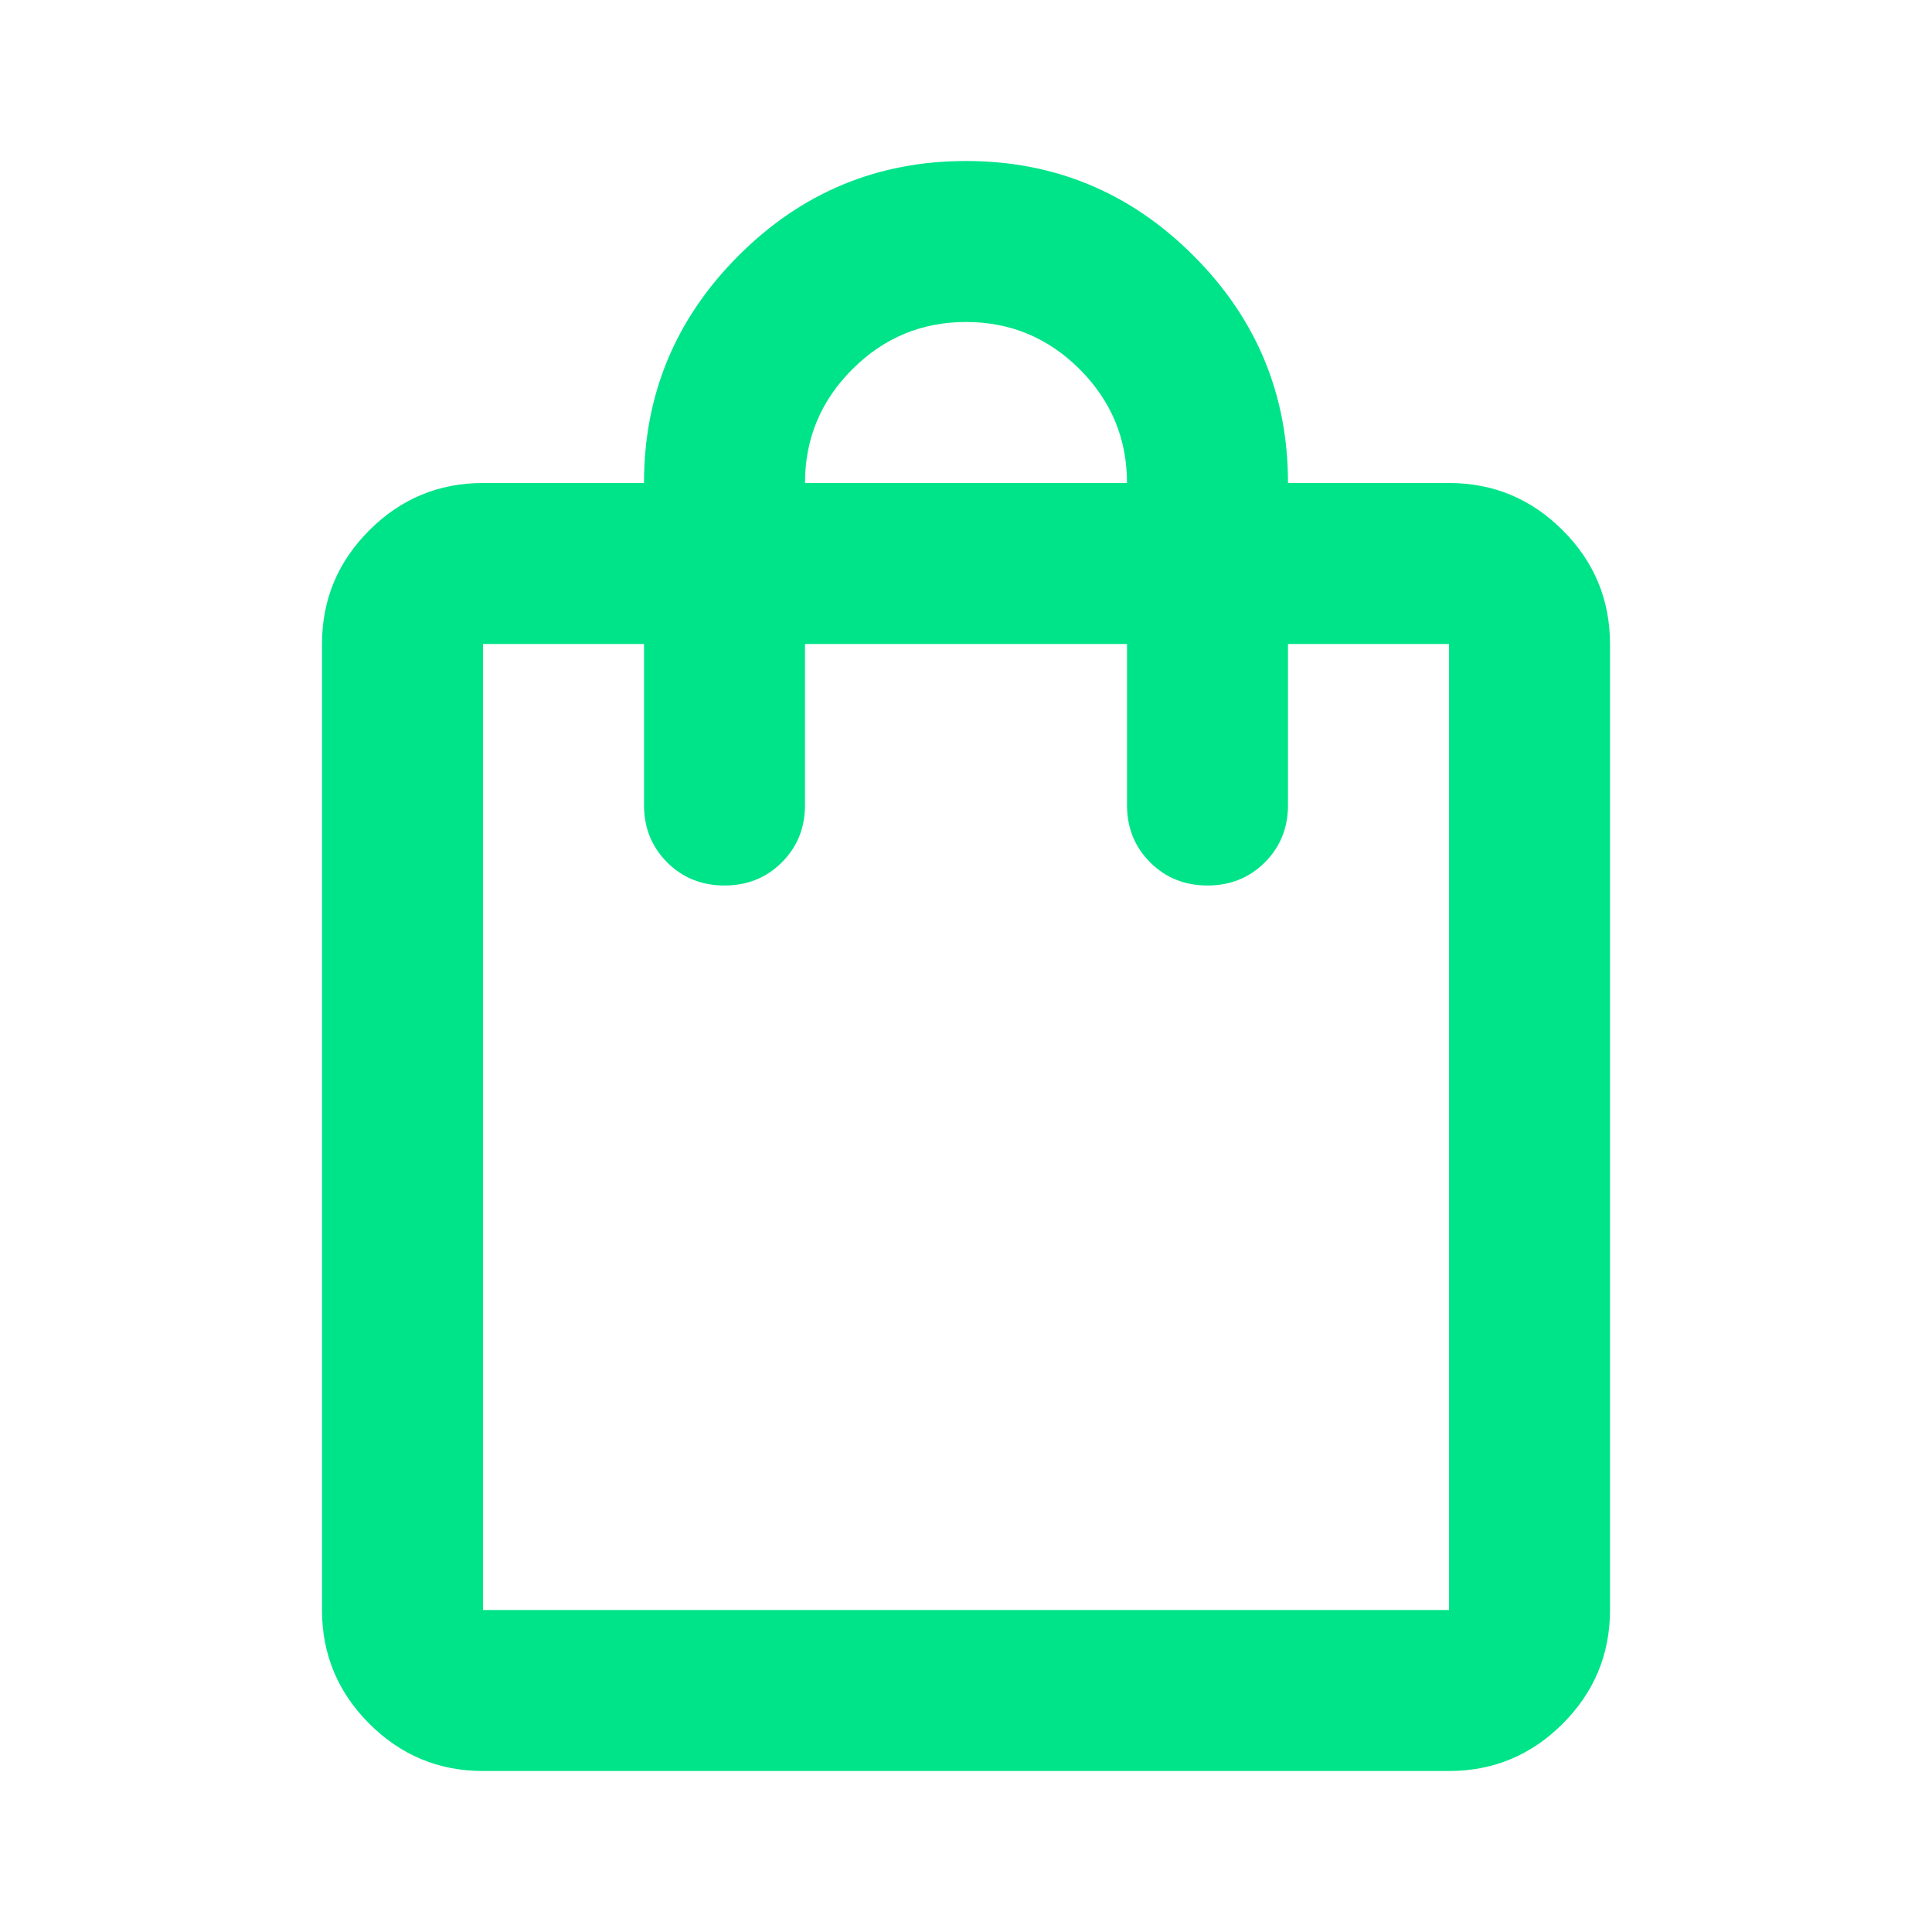
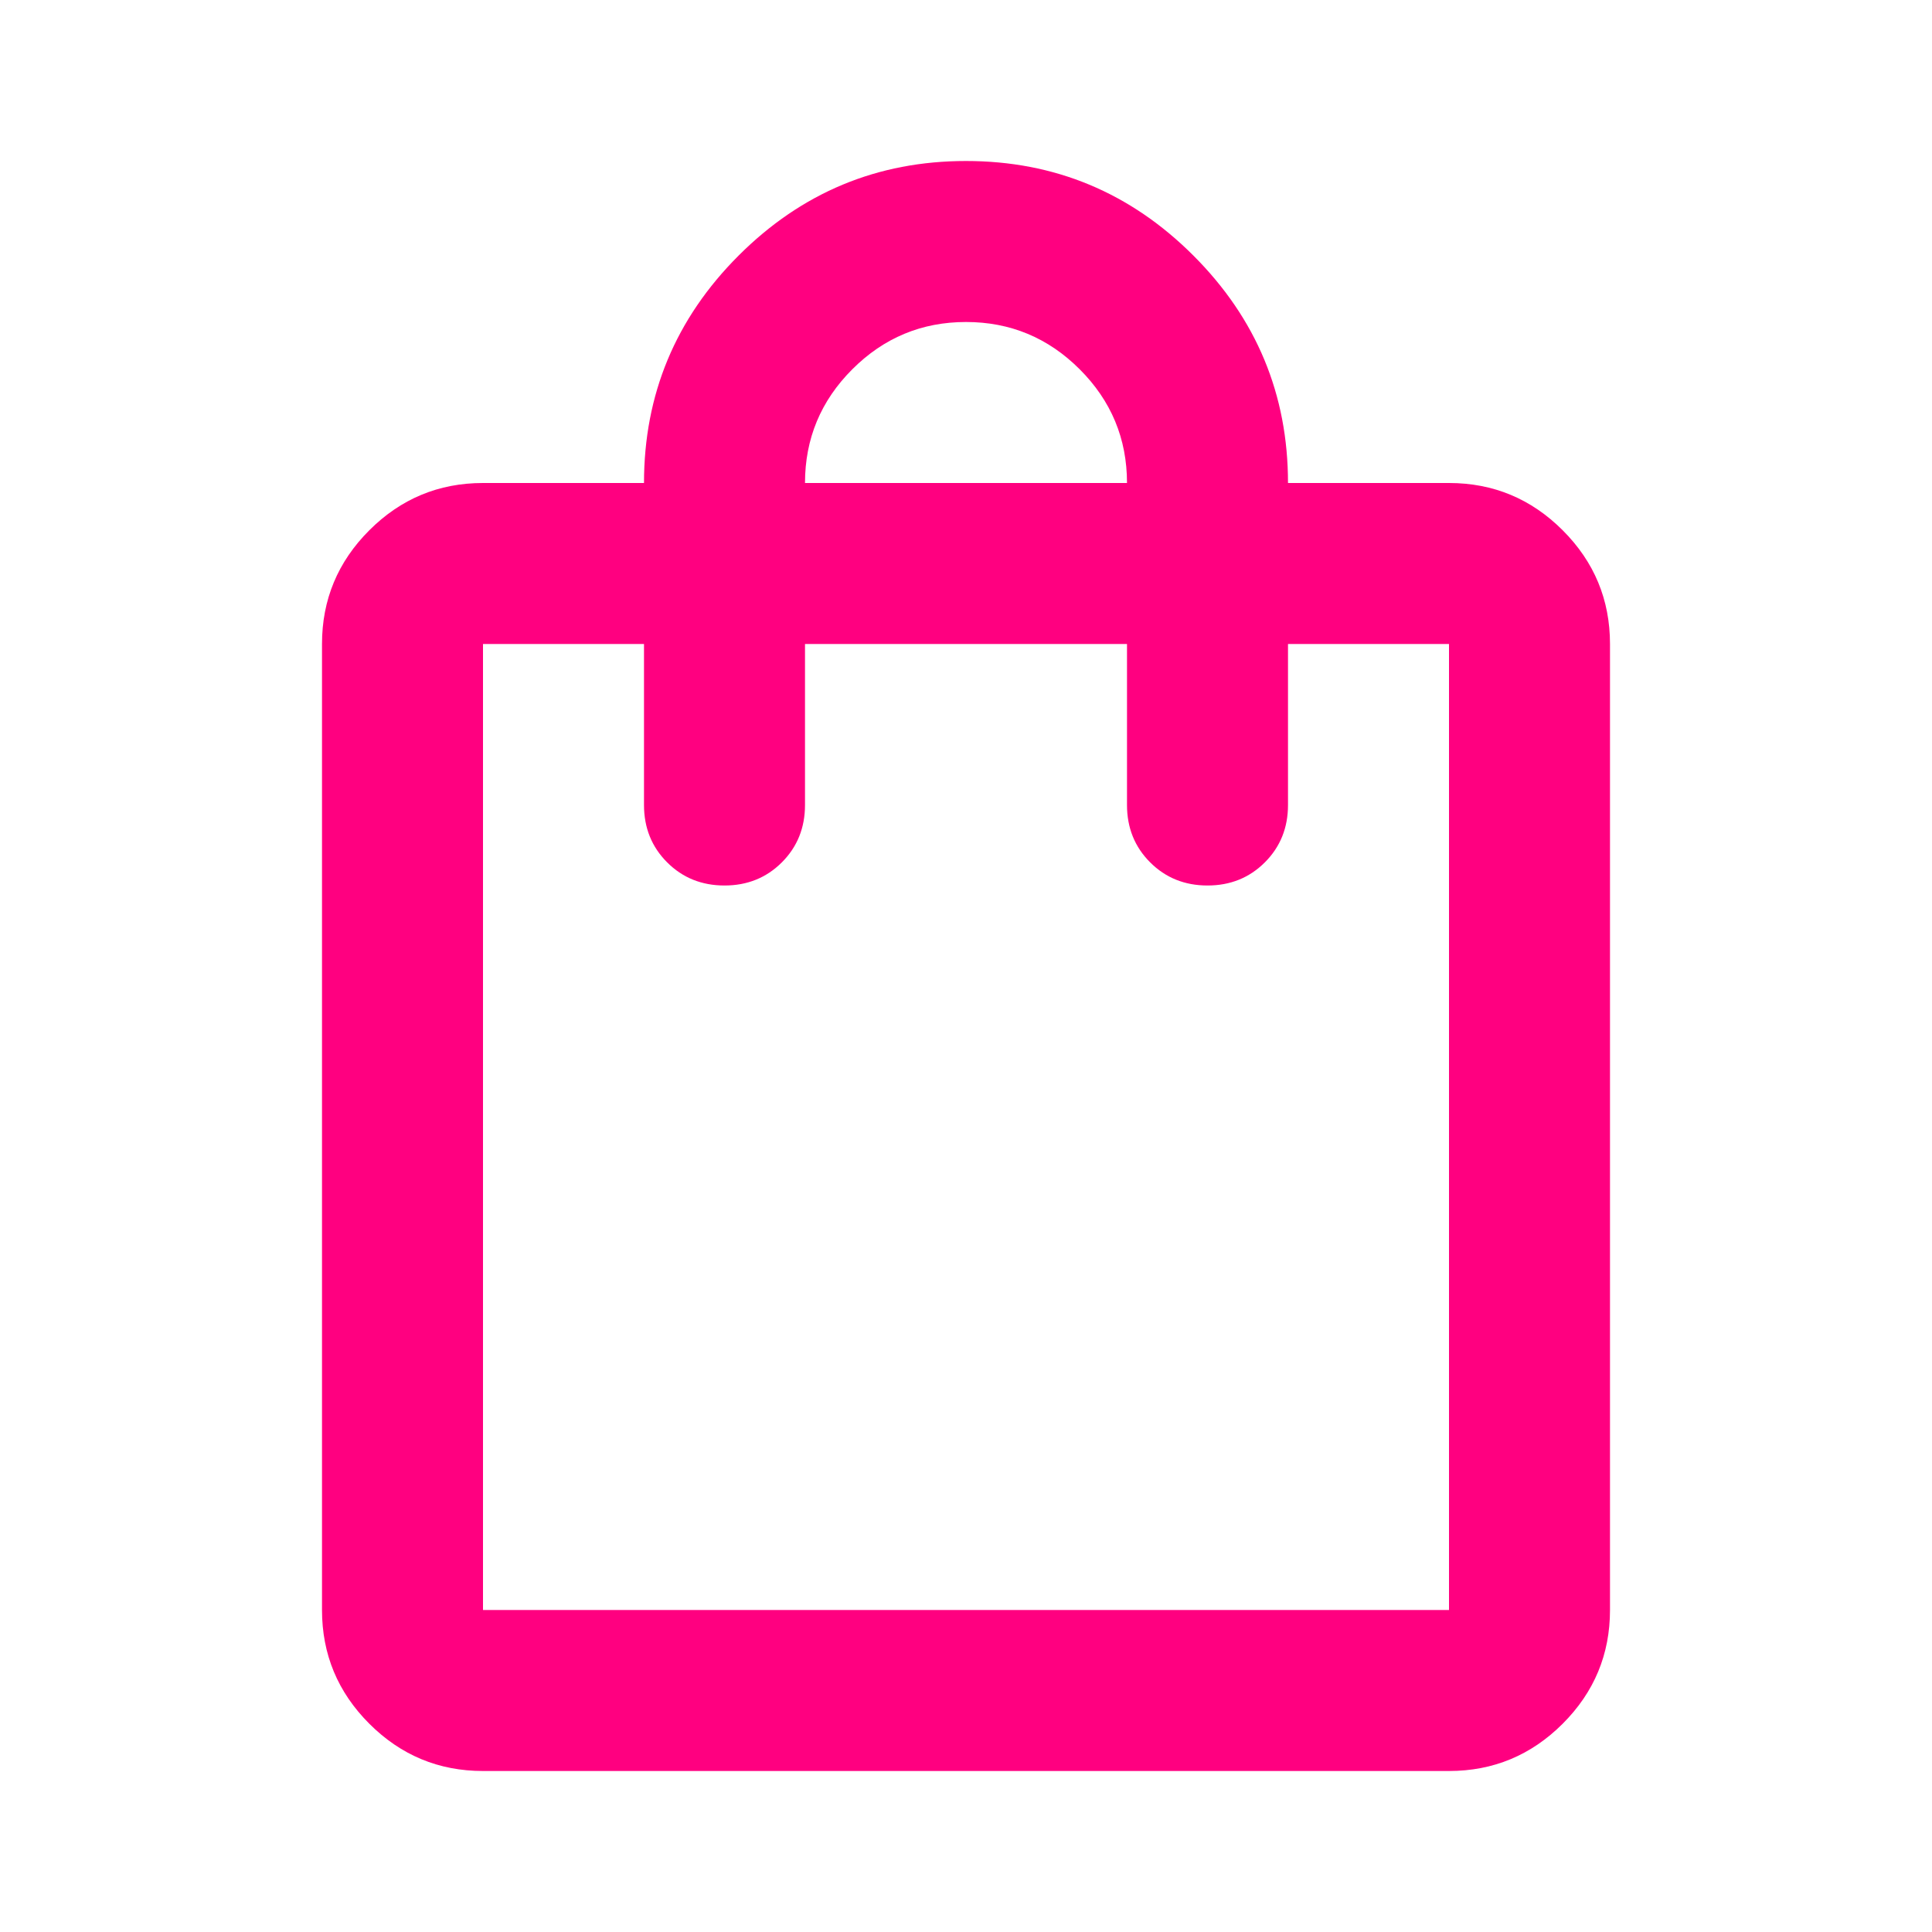
- <svg xmlns="http://www.w3.org/2000/svg" height="24px" viewBox="0 -960 960 960" width="24px" fill="rgb(0, 228, 137)">
+ <svg xmlns="http://www.w3.org/2000/svg" height="24px" viewBox="0 -960 960 960" width="24px" fill="#ff0080">
  <path d="M240-80q-33 0-56.5-23.5T160-160v-480q0-33 23.5-56.5T240-720h80q0-66 47-113t113-47q66 0 113 47t47 113h80q33 0 56.5 23.5T800-640v480q0 33-23.5 56.5T720-80H240Zm0-80h480v-480h-80v80q0 17-11.5 28.5T600-520q-17 0-28.5-11.5T560-560v-80H400v80q0 17-11.5 28.5T360-520q-17 0-28.5-11.5T320-560v-80h-80v480Zm160-560h160q0-33-23.5-56.5T480-800q-33 0-56.5 23.5T400-720ZM240-160v-480 480Z" />
</svg>
